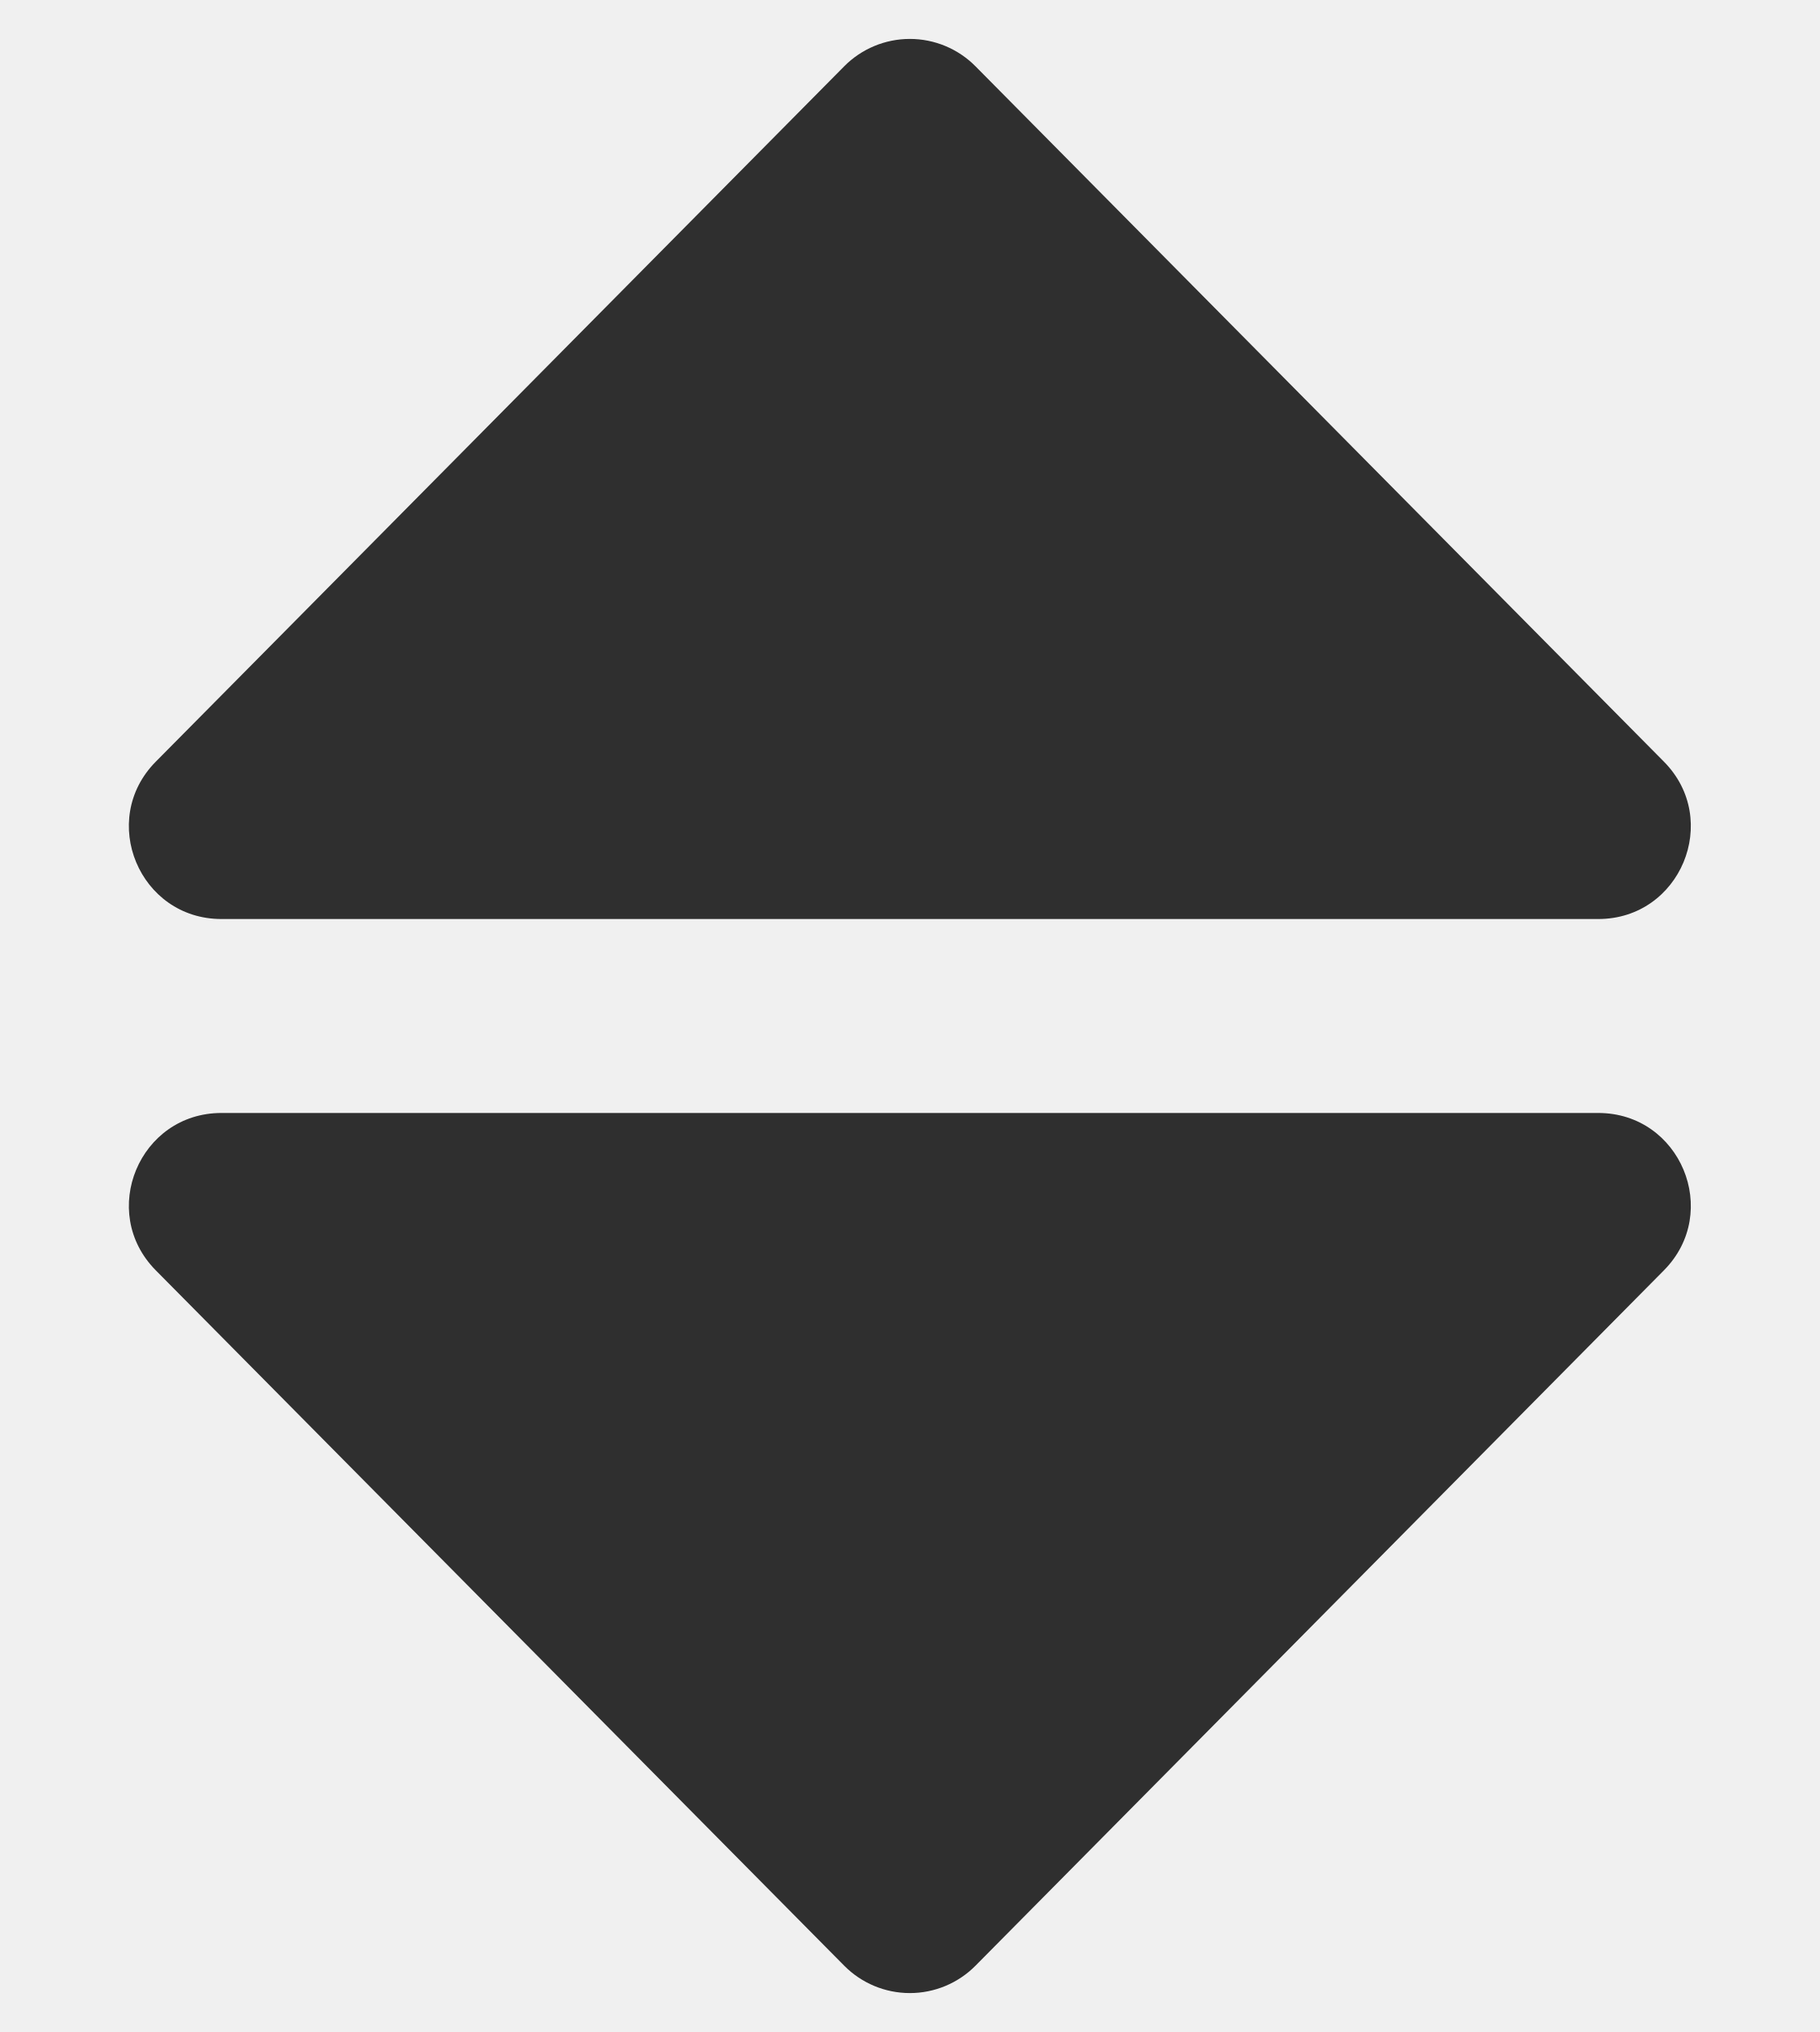
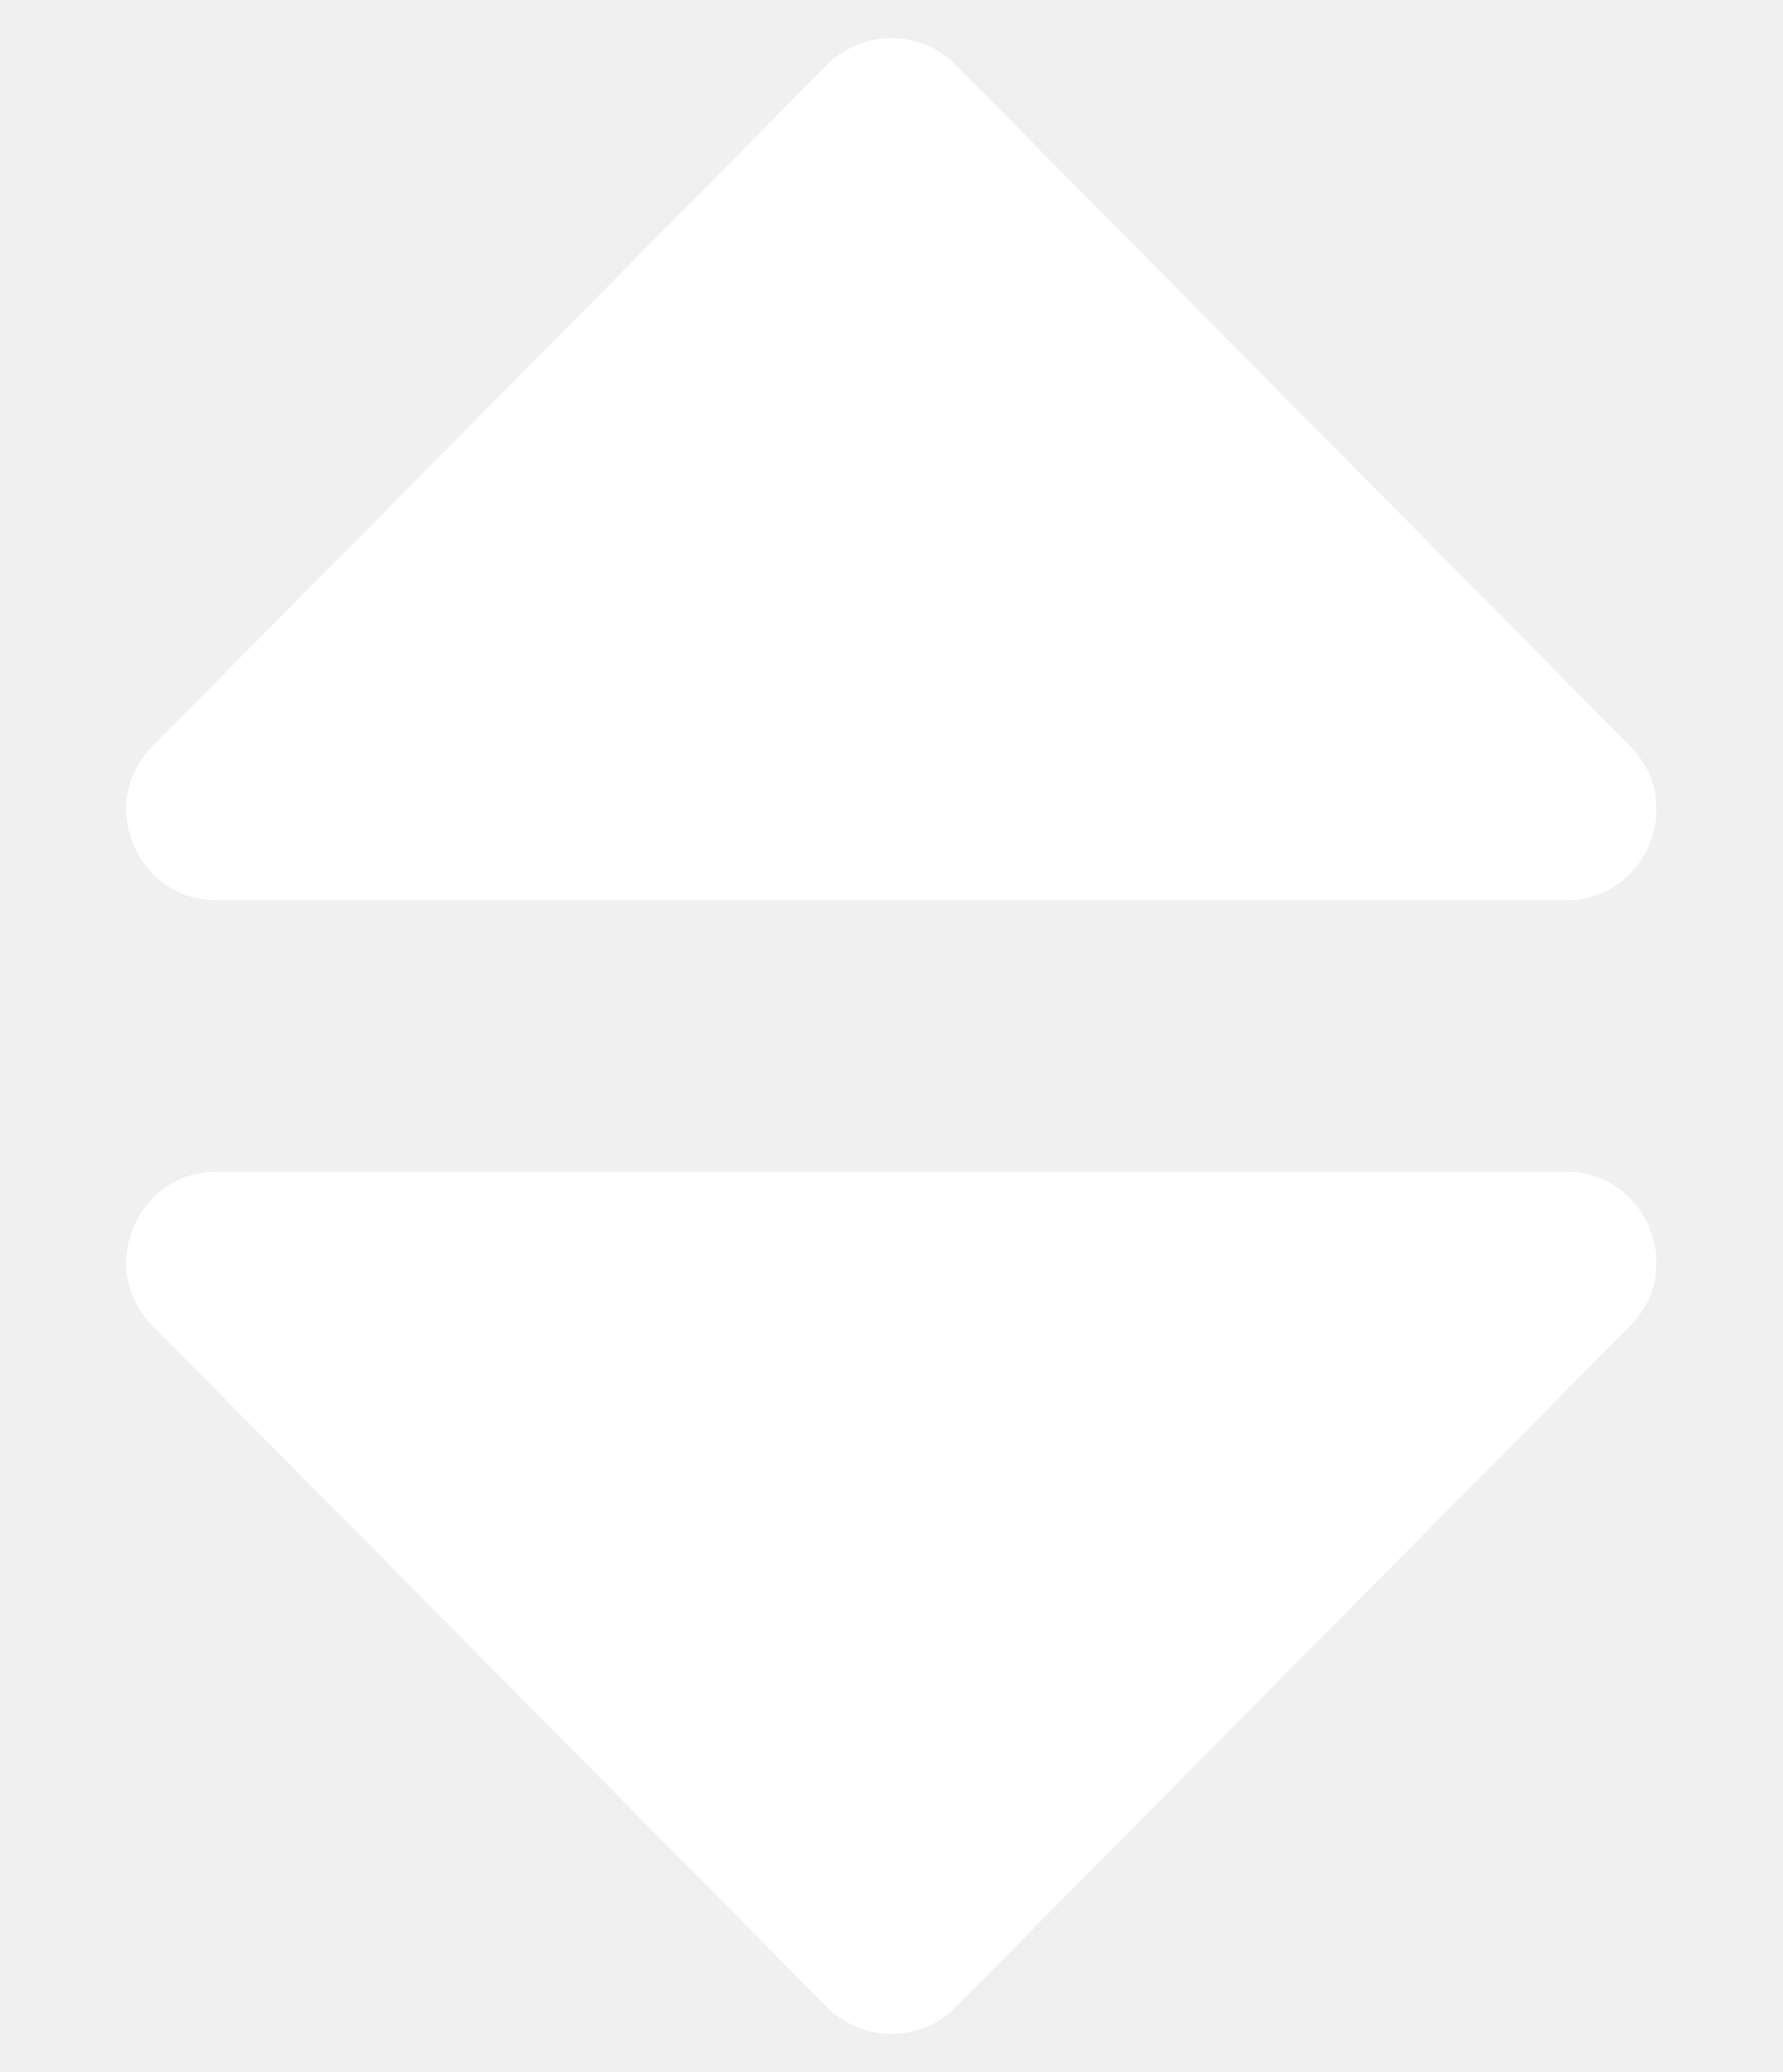
- <svg xmlns="http://www.w3.org/2000/svg" id="Component_1_1" data-name="Component 1 – 1" width="394" height="440" viewBox="0 0 394 440">
-   <path id="Polygon_1" data-name="Polygon 1" d="M182.786,14.358a20,20,0,0,1,28.427,0L360.272,164.929c12.5,12.628,3.556,34.071-14.213,34.071H47.941c-17.769,0-26.715-21.442-14.213-34.071Z" transform="translate(0)" fill="#2f2f2f" />
-   <path id="Polygon_2" data-name="Polygon 2" d="M182.787,14.358a20,20,0,0,1,28.427,0L360.272,164.929c12.5,12.628,3.556,34.071-14.213,34.071H47.941c-17.769,0-26.715-21.442-14.213-34.071Z" transform="translate(394 440) rotate(180)" fill="#2f2f2f" />
+ <svg xmlns="http://www.w3.org/2000/svg" id="Component_1_1" data-name="Component 1 – 1" width="394" height="458" viewBox="0 0 394 458">
+   <path id="Polygon_1" data-name="Polygon 1" d="M182.787,14.358a20,20,0,0,1,28.427,0L360.272,164.929c12.5,12.628,3.556,34.071-14.213,34.071H47.941c-17.769,0-26.715-21.442-14.213-34.071Z" transform="translate(0)" fill="#fff" />
+   <path id="Polygon_2" data-name="Polygon 2" d="M182.787,14.358a20,20,0,0,1,28.427,0L360.272,164.929c12.5,12.628,3.556,34.071-14.213,34.071H47.941c-17.769,0-26.715-21.442-14.213-34.071Z" transform="translate(394 458) rotate(180)" fill="#fff" />
</svg>
